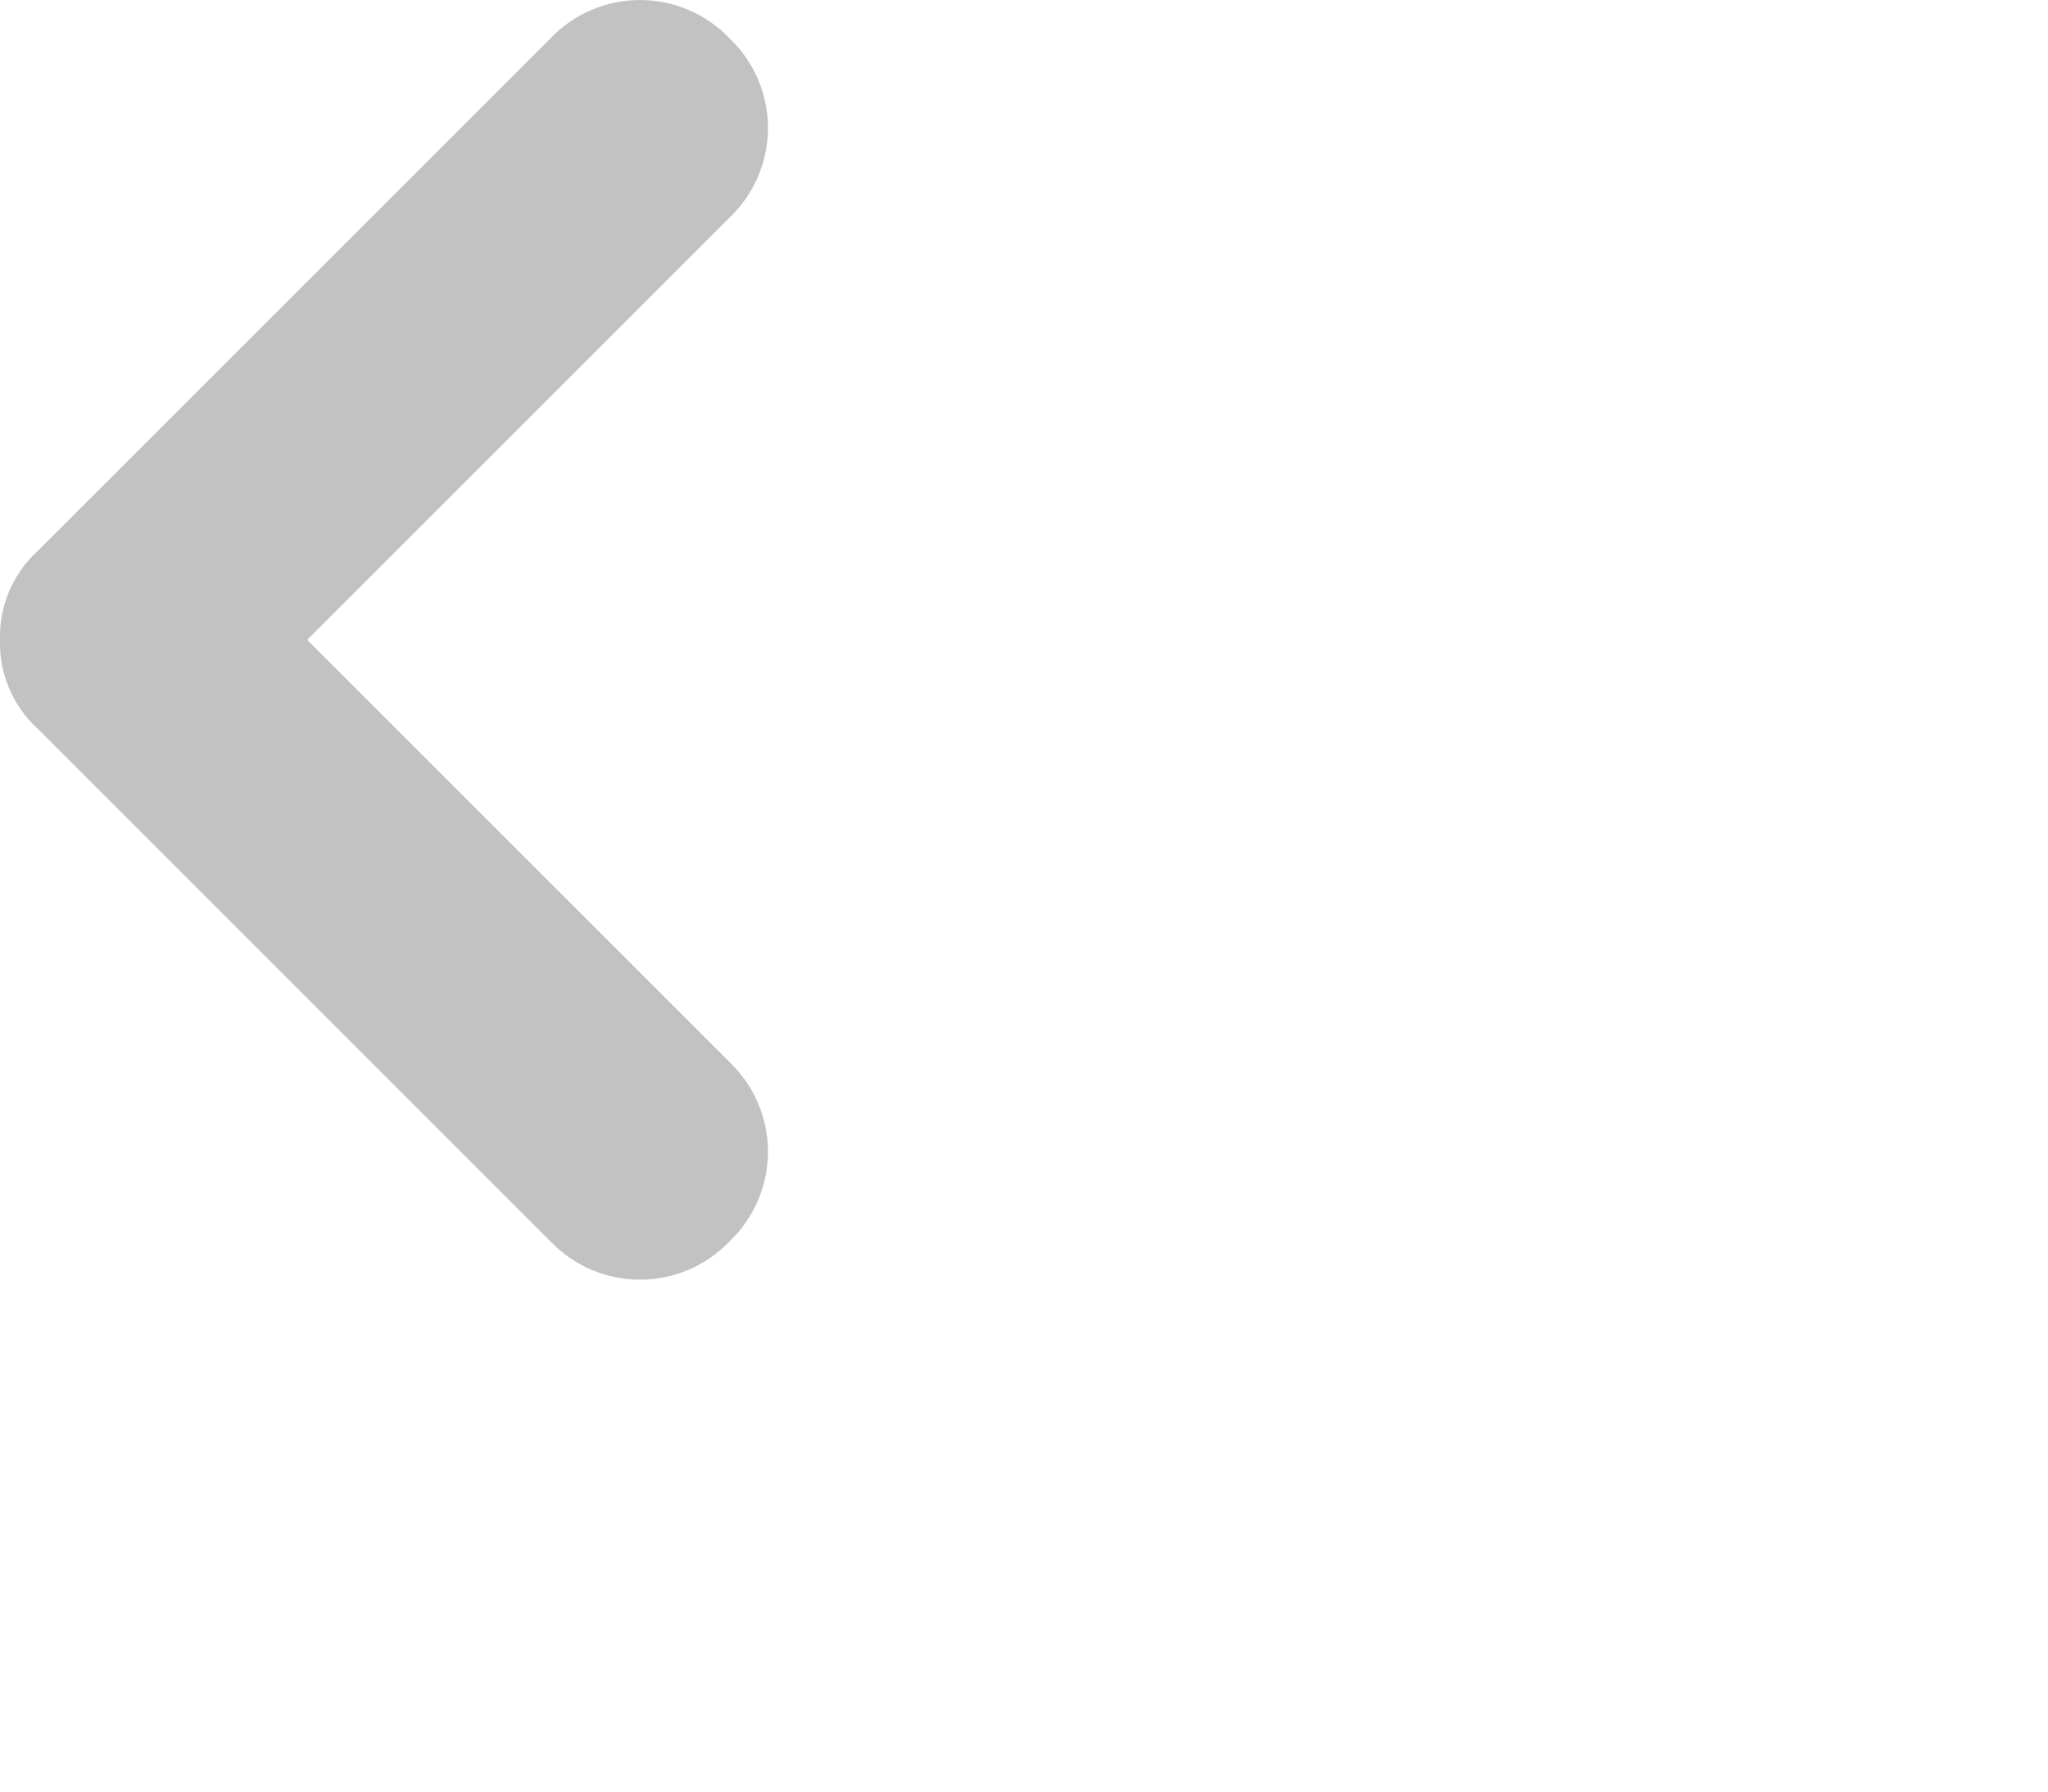
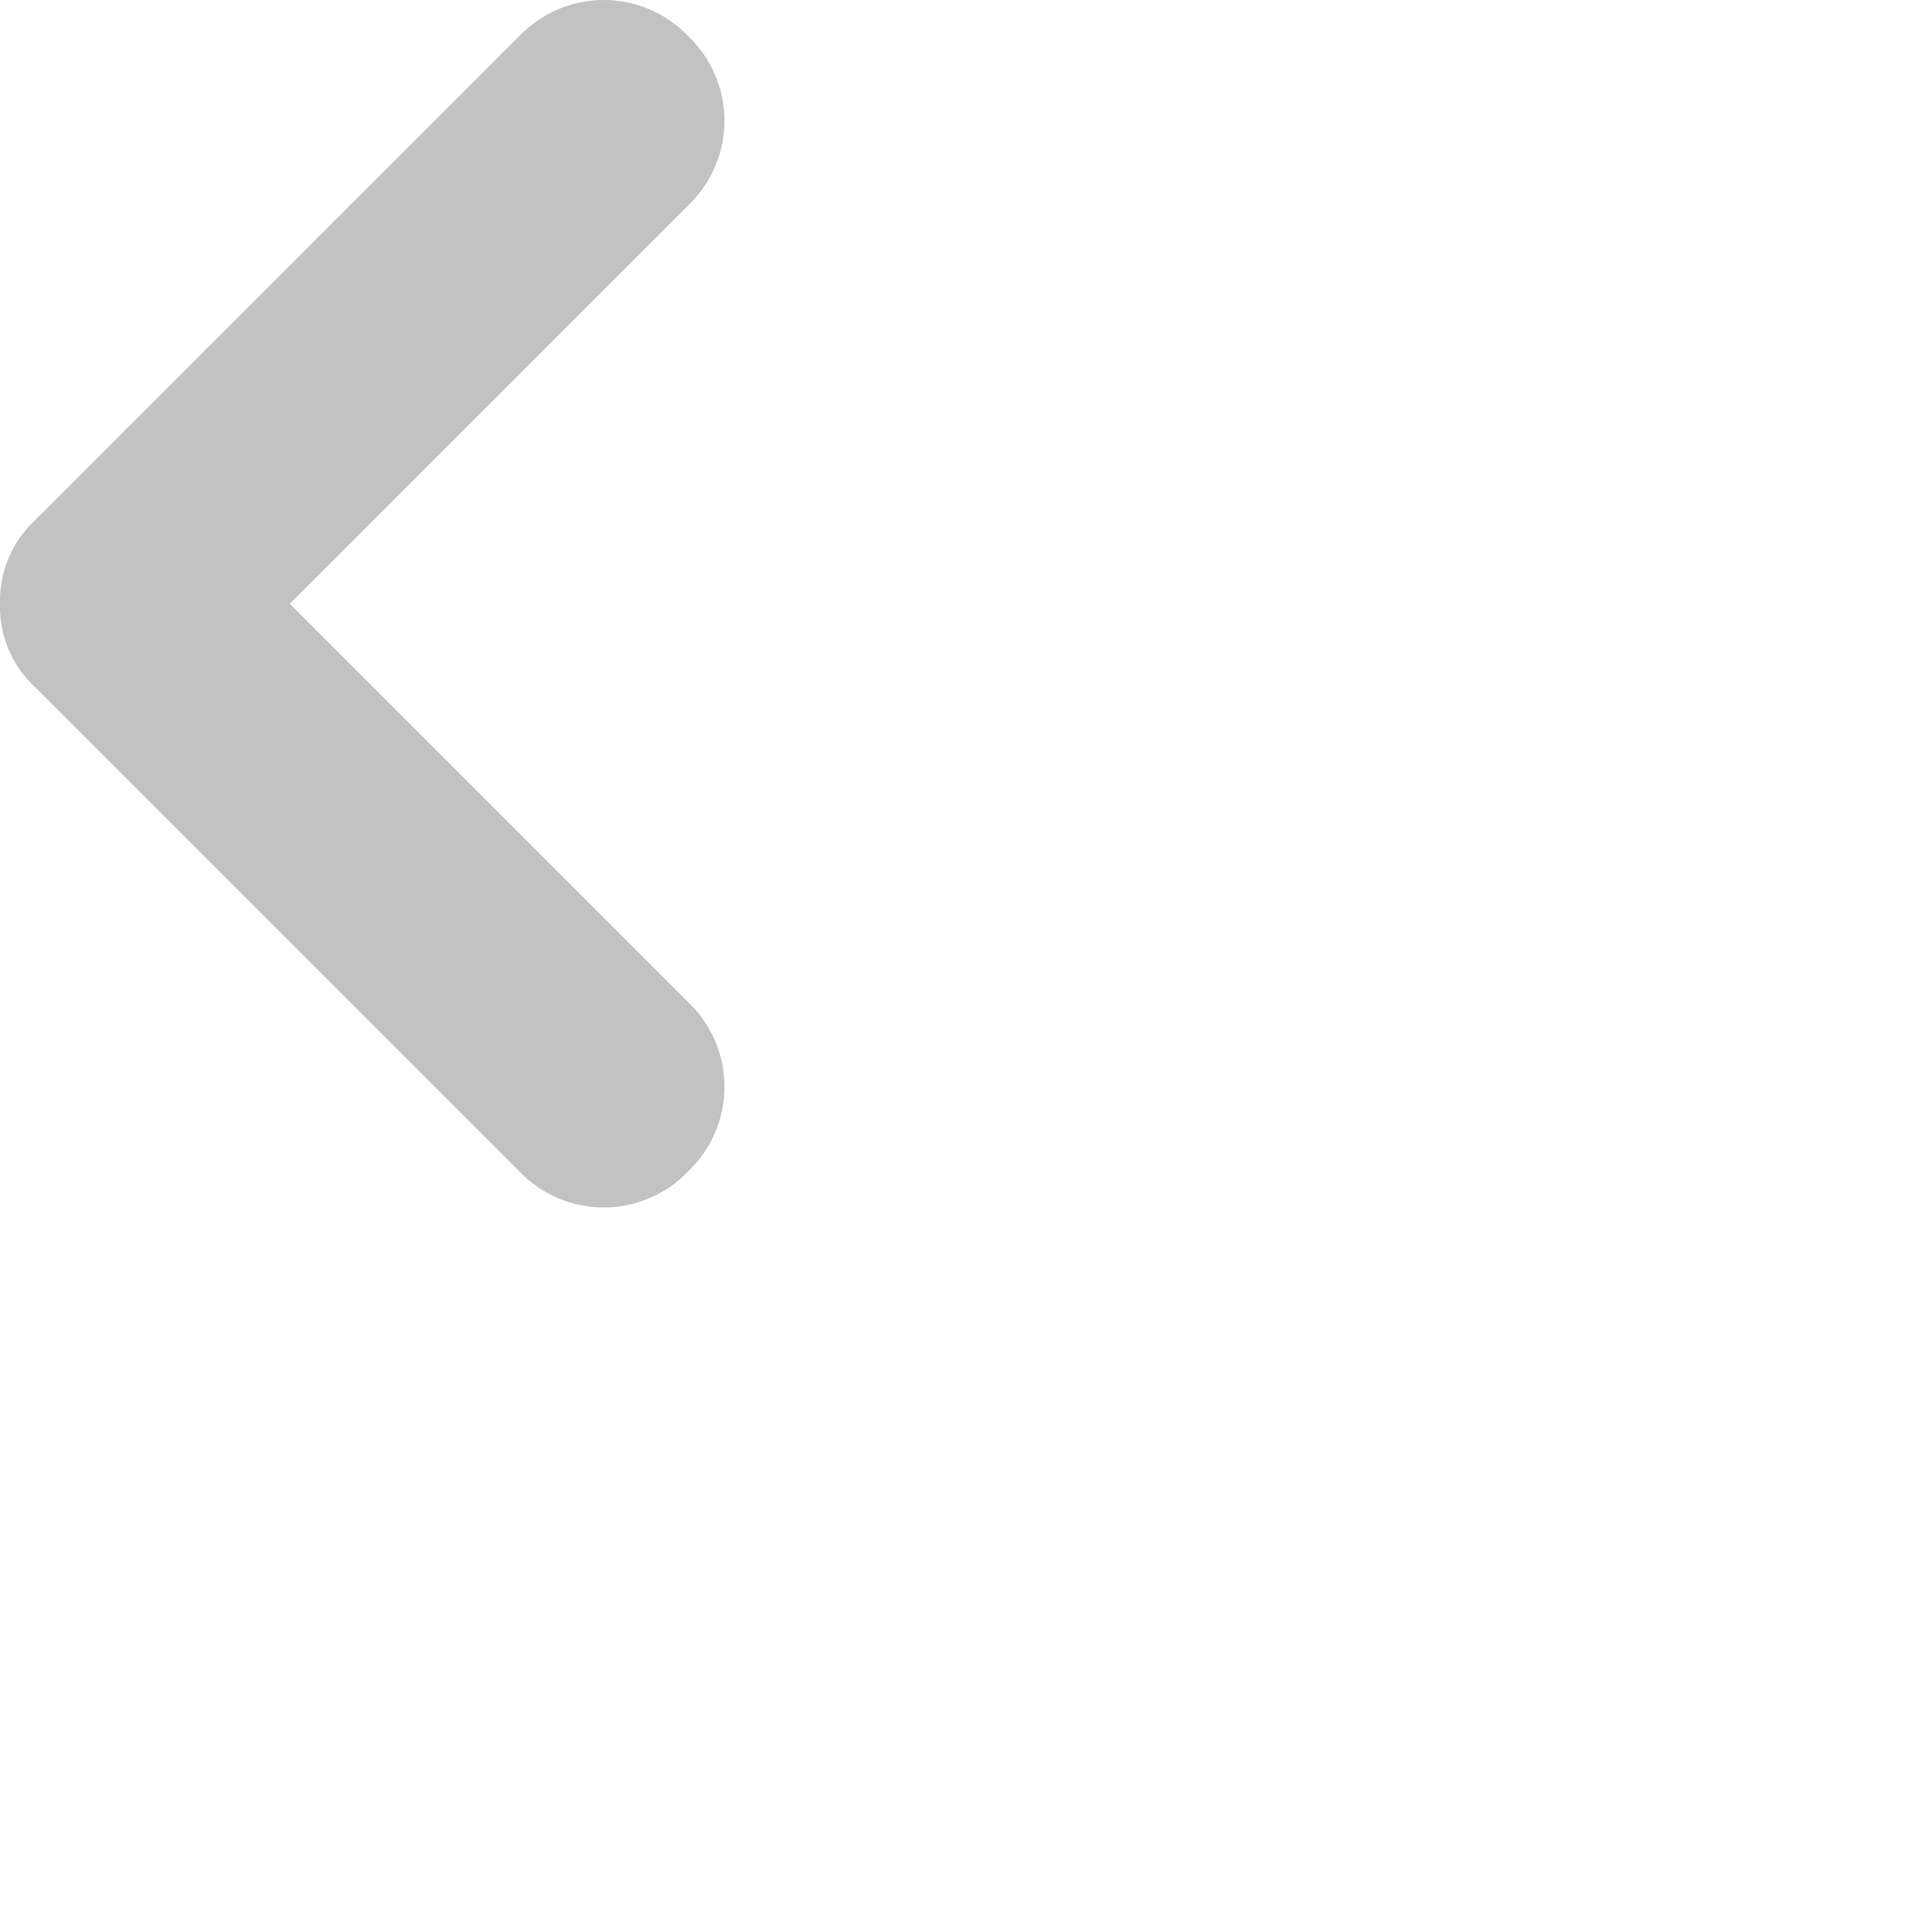
- <svg xmlns="http://www.w3.org/2000/svg" viewBox="0 0 16 14">
+ <svg xmlns="http://www.w3.org/2000/svg" viewBox="0 0 16 16">
  <path d="M5,6a.908.908,0,0,1-.7-.3l-4-4A.967.967,0,0,1,.3.3.967.967,0,0,1,1.7.3L5,3.6,8.3.3A.967.967,0,0,1,9.7.3a.967.967,0,0,1,0,1.4l-4,4A.908.908,0,0,1,5,6Z" transform="translate(6) rotate(90)" fill="#c2c2c2" />
</svg>
